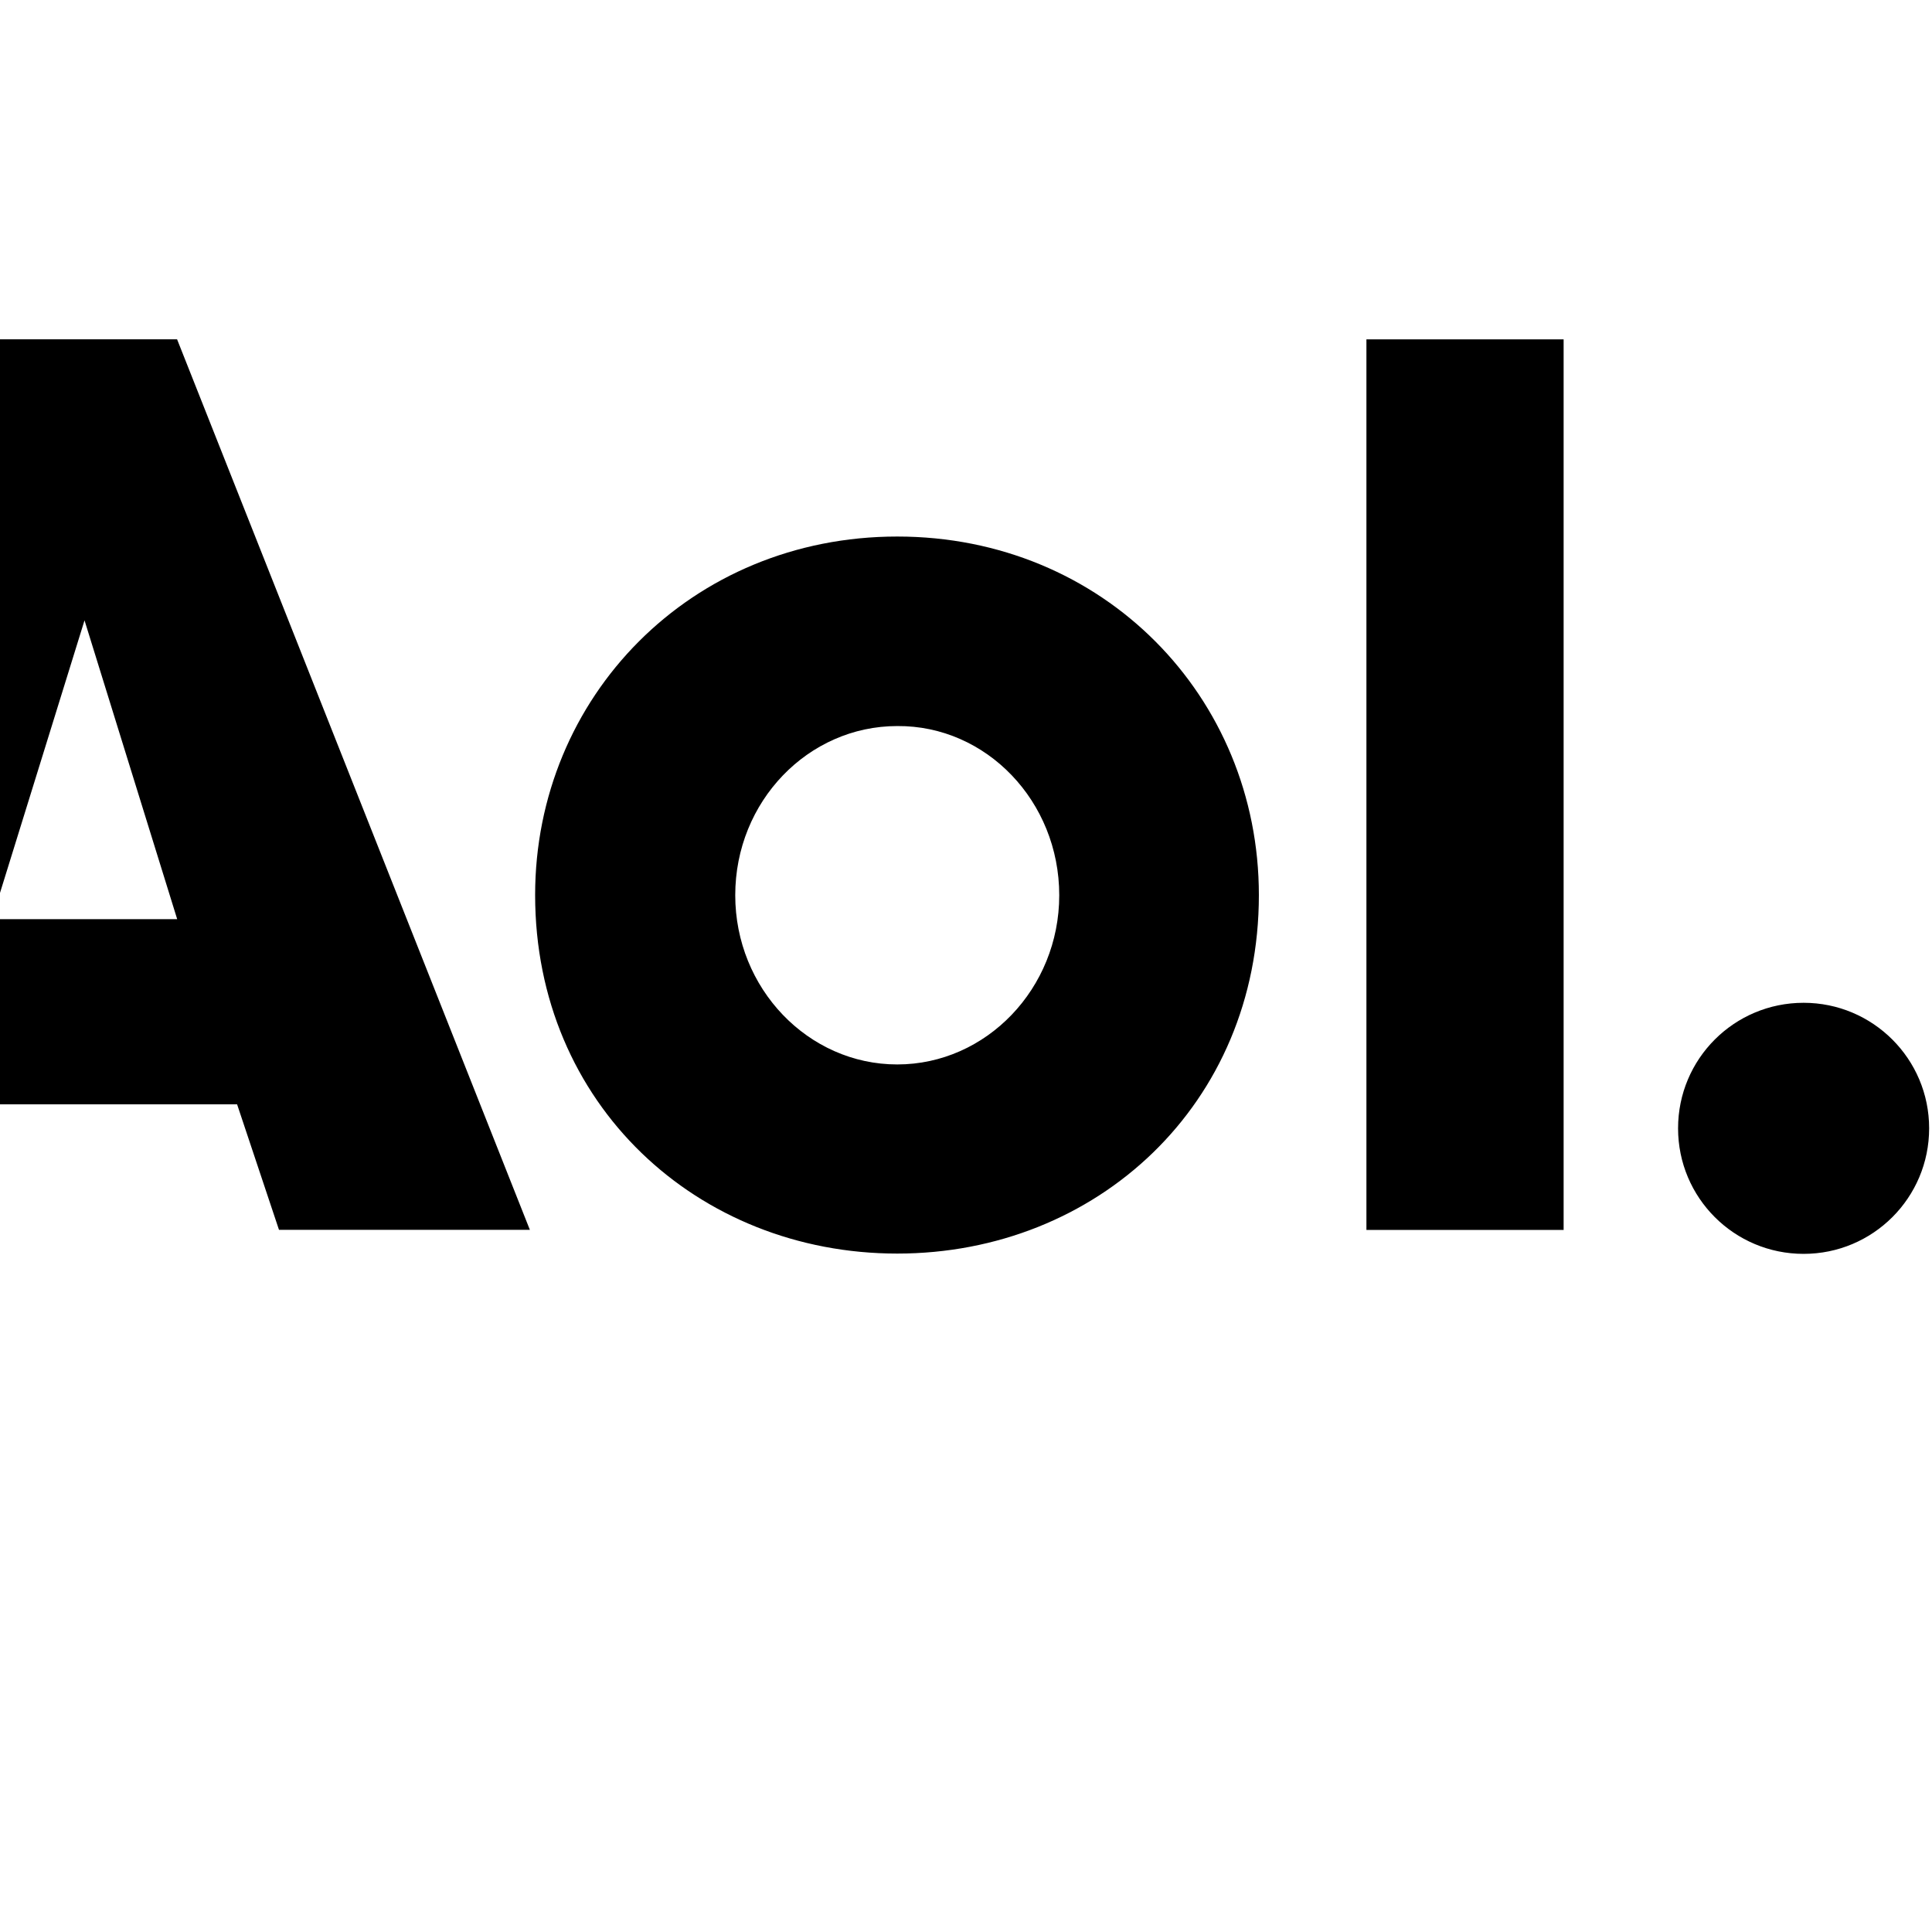
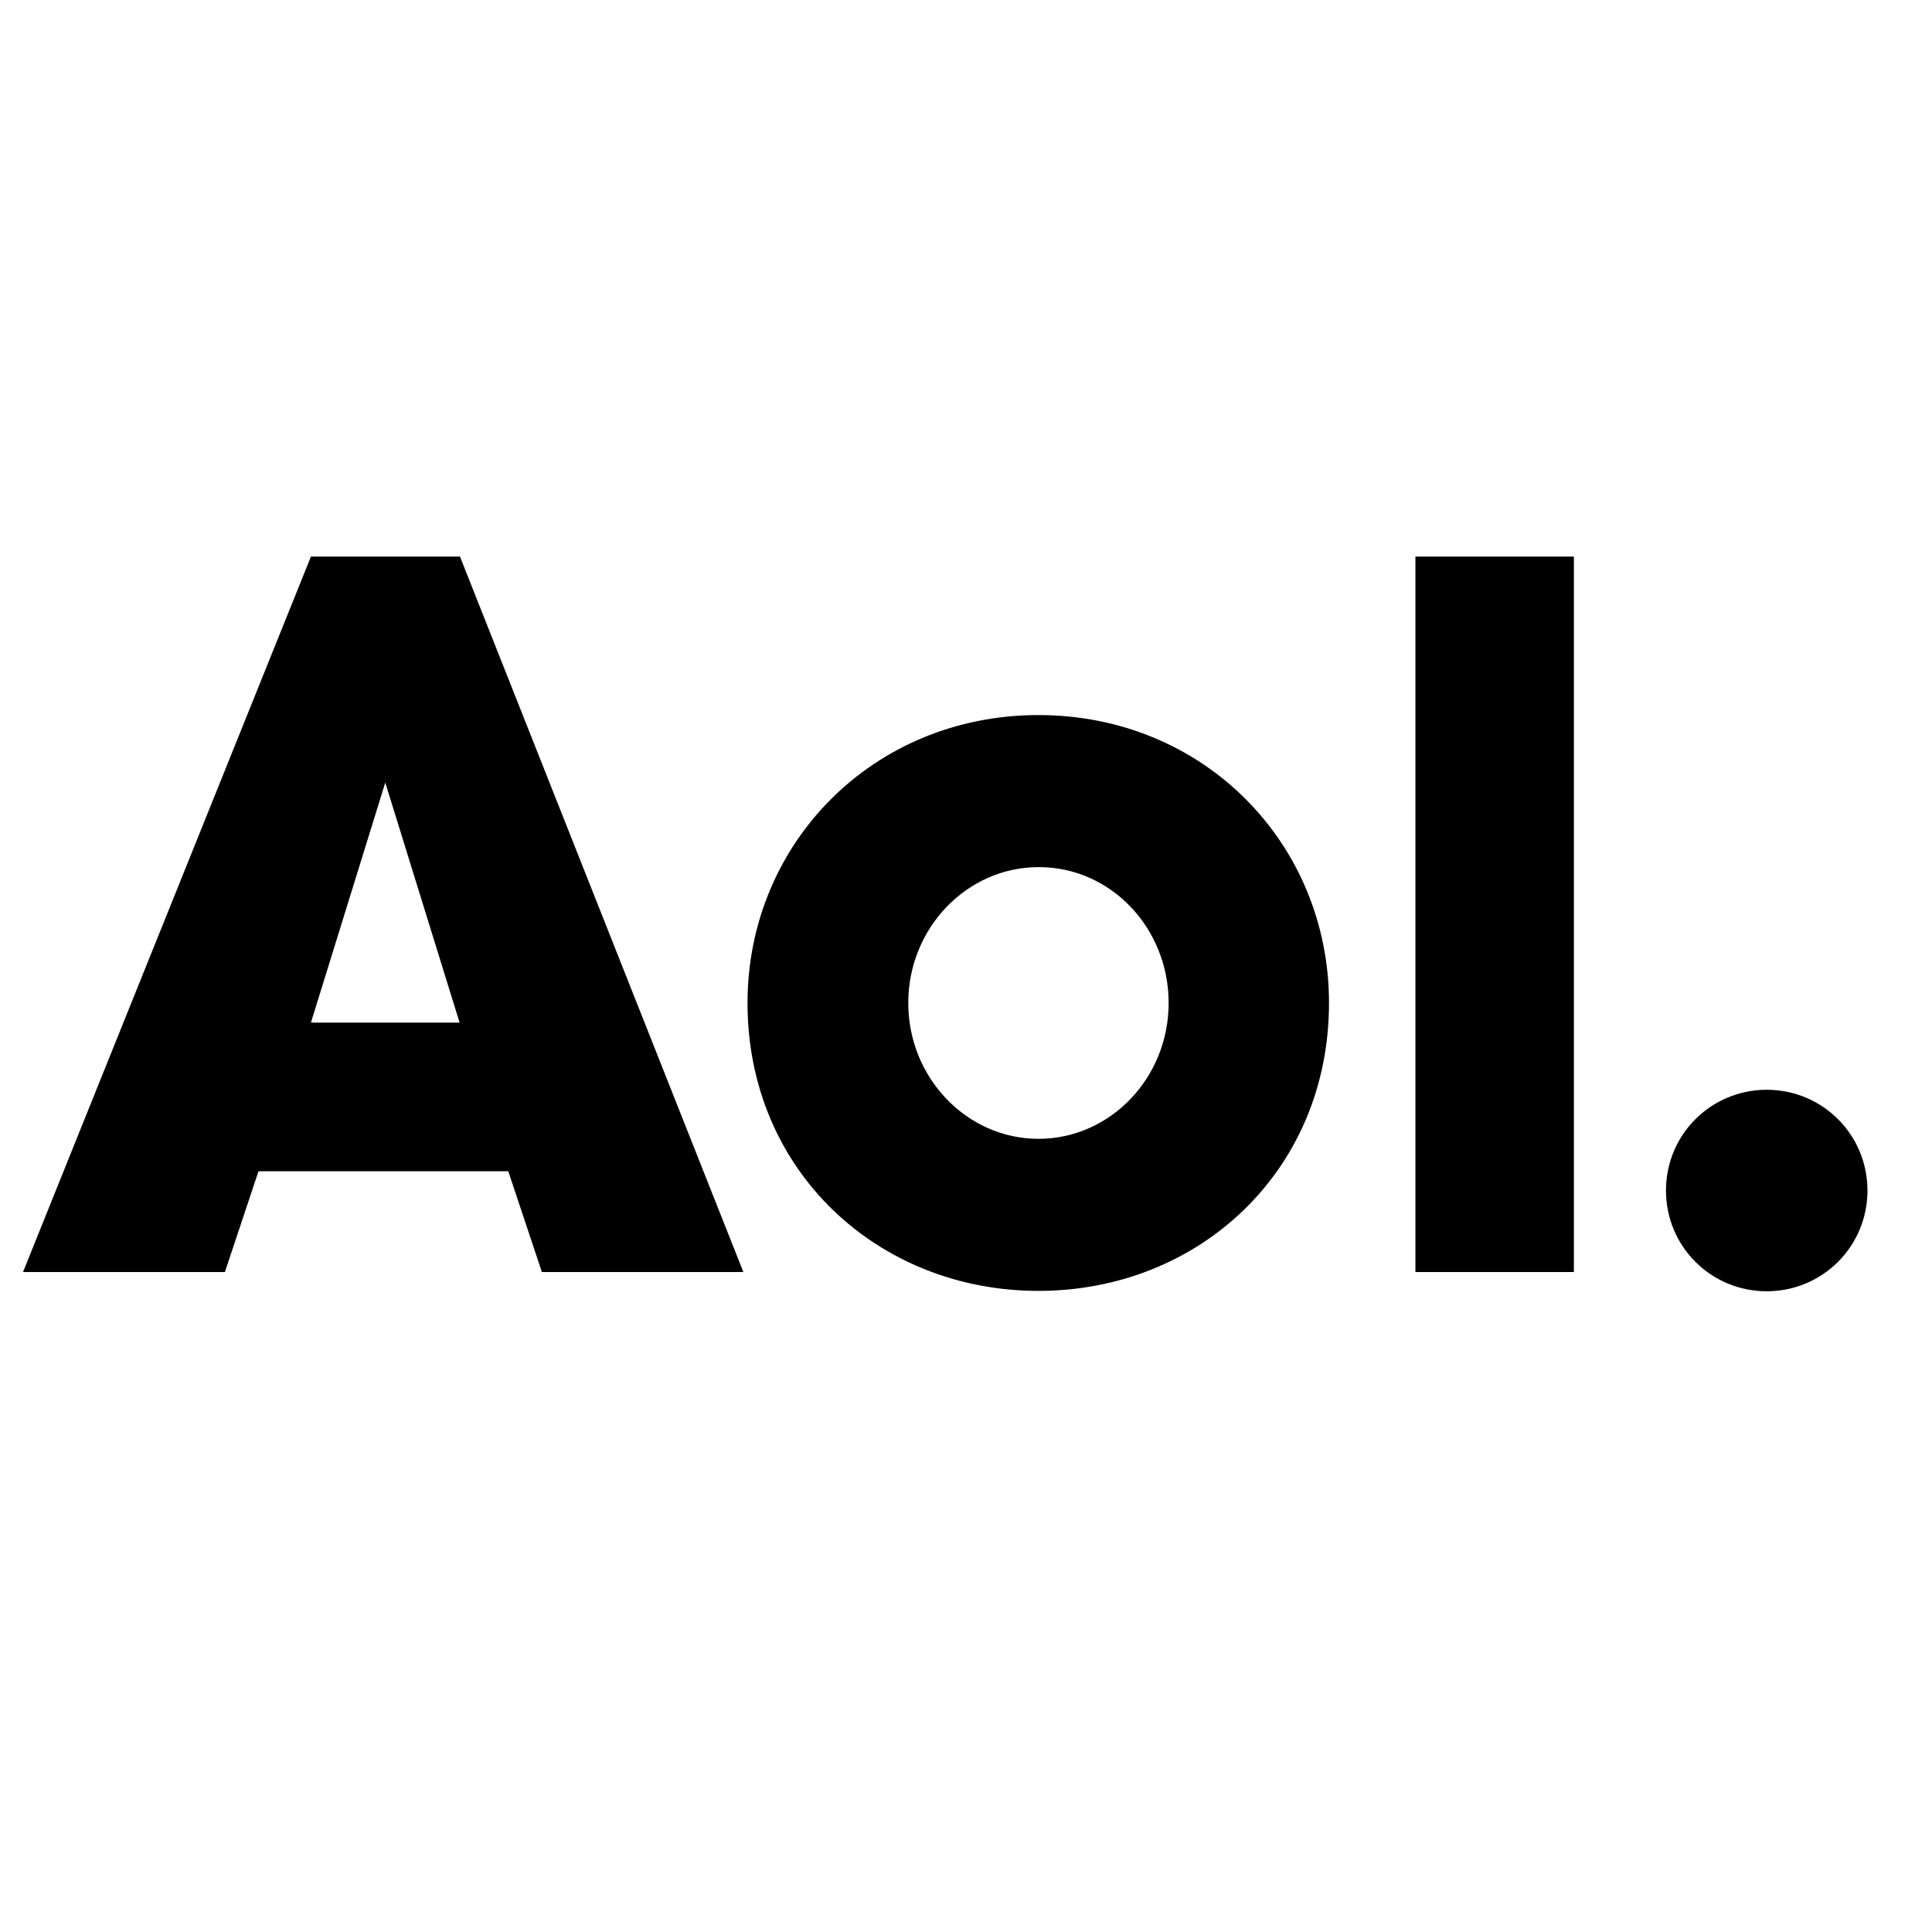
<svg xmlns="http://www.w3.org/2000/svg" width="512" height="512" viewBox="0 0 512 512">
-   <path d="M237.779 142.187c-54.631 0-95.965 42.468-95.965 95.012 0 55.43 43.06 95.011 95.965 95.011s95.836-39.607 95.836-95.011c0-52.544-41.18-95.012-95.836-95.012zm0 50.225c23.605-.18 42.931 19.945 42.931 44.838 0 24.713-19.326 44.839-42.931 44.839s-42.932-20.126-42.932-44.839c0-24.893 19.353-44.838 42.932-44.838zM511.242 299.02c0 18.373-14.868 33.267-33.268 33.267s-33.268-14.868-33.268-33.268 14.869-33.268 33.268-33.268c18.348 0 33.268 14.869 33.268 33.268zm-96.841 26.928h-52.285V89.928h52.26v235.994h.025zM46.932 89.927h-49.09L-97.17 325.922h66.536l11.107-33.268H62.83l11.107 33.268h66.485L46.932 89.927zM-2.158 243.59l24.557-79.19 24.558 79.19H-2.159z" />
+   <path d="M275.2 189.5c-43.9 0-77.1 34.1-77.1 76.3 0 44.5 34.6 76.3 77.1 76.3s77-31.8 77-76.3c0-42.2-33.1-76.3-77-76.3zm0 40.3c19-.1 34.5 16 34.5 36 0 19.9-15.5 36-34.5 36s-34.5-16.2-34.5-36c0-19.9 15.6-36 34.5-36zm219.7 85.7c0 14.8-11.9 26.7-26.7 26.7s-26.7-11.9-26.7-26.7 11.9-26.7 26.7-26.7c14.8 0 26.7 11.9 26.7 26.7zm-77.8 21.6h-42V147.5h42v189.6zM121.9 147.5H82.4L6.1 337.1h53.5l8.9-26.7h66.2l8.9 26.7H197l-75.1-189.6zM82.4 271l19.7-63.6 19.7 63.6H82.4z" />
</svg>
